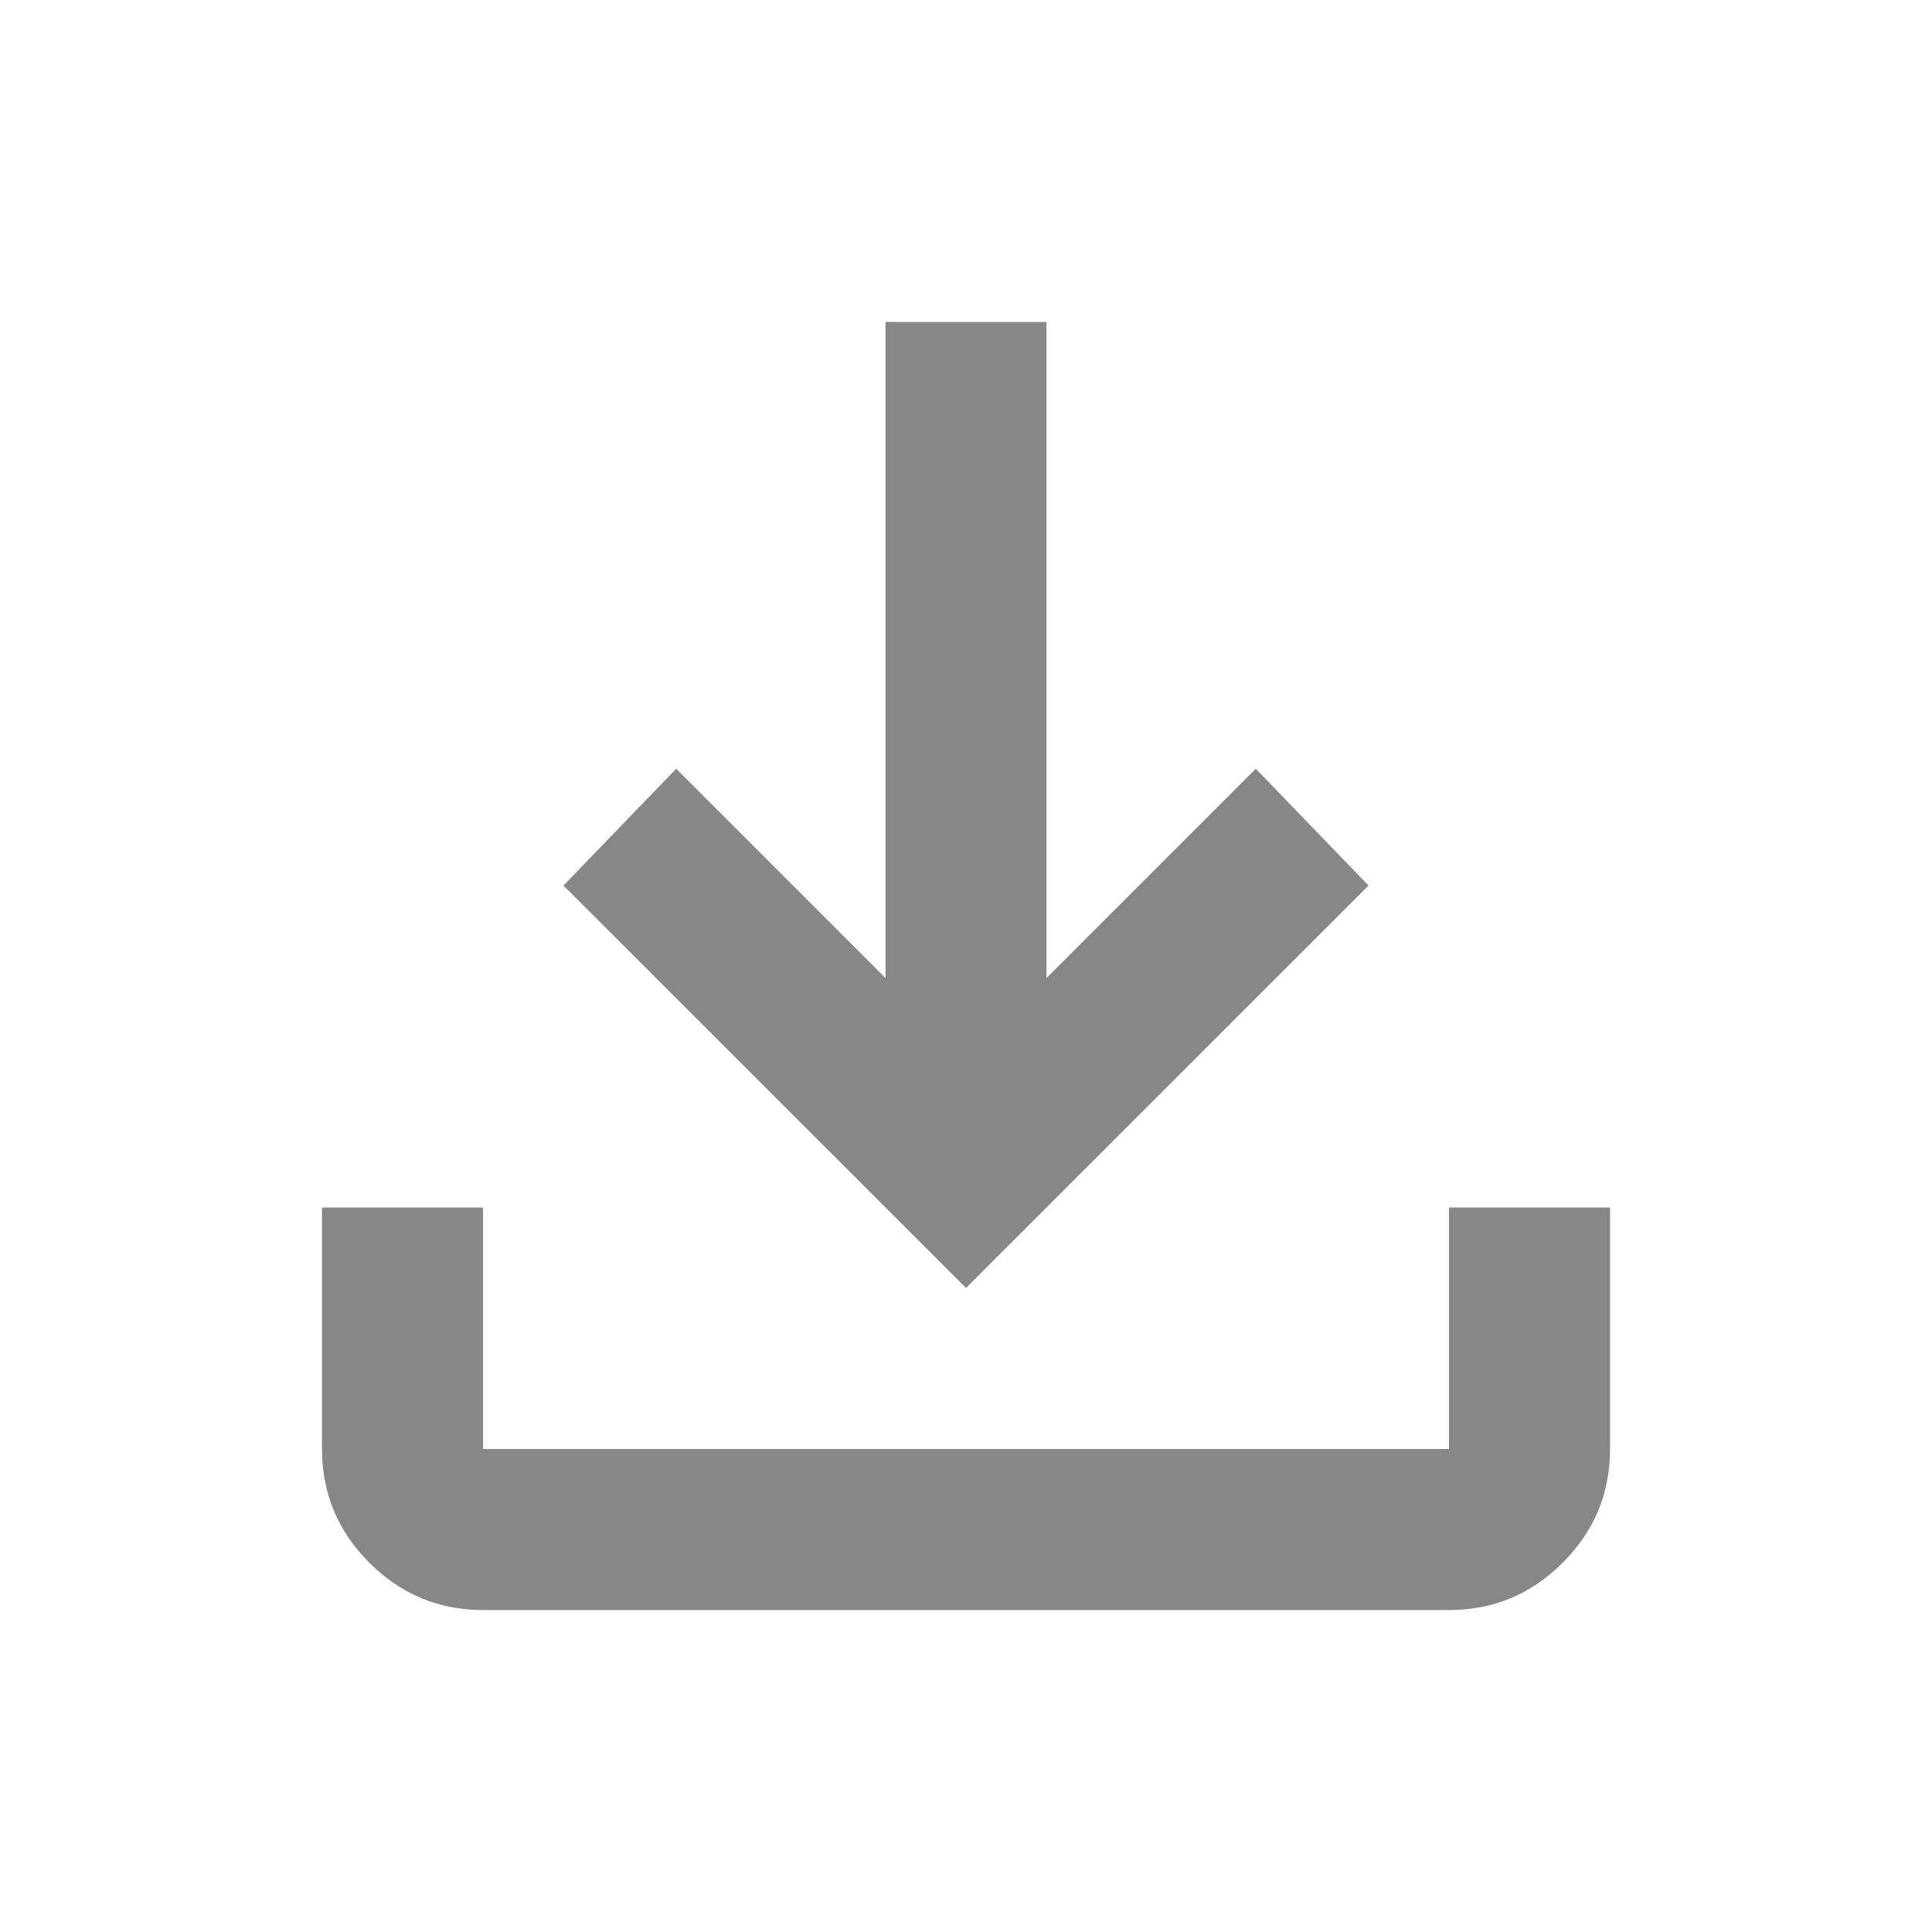
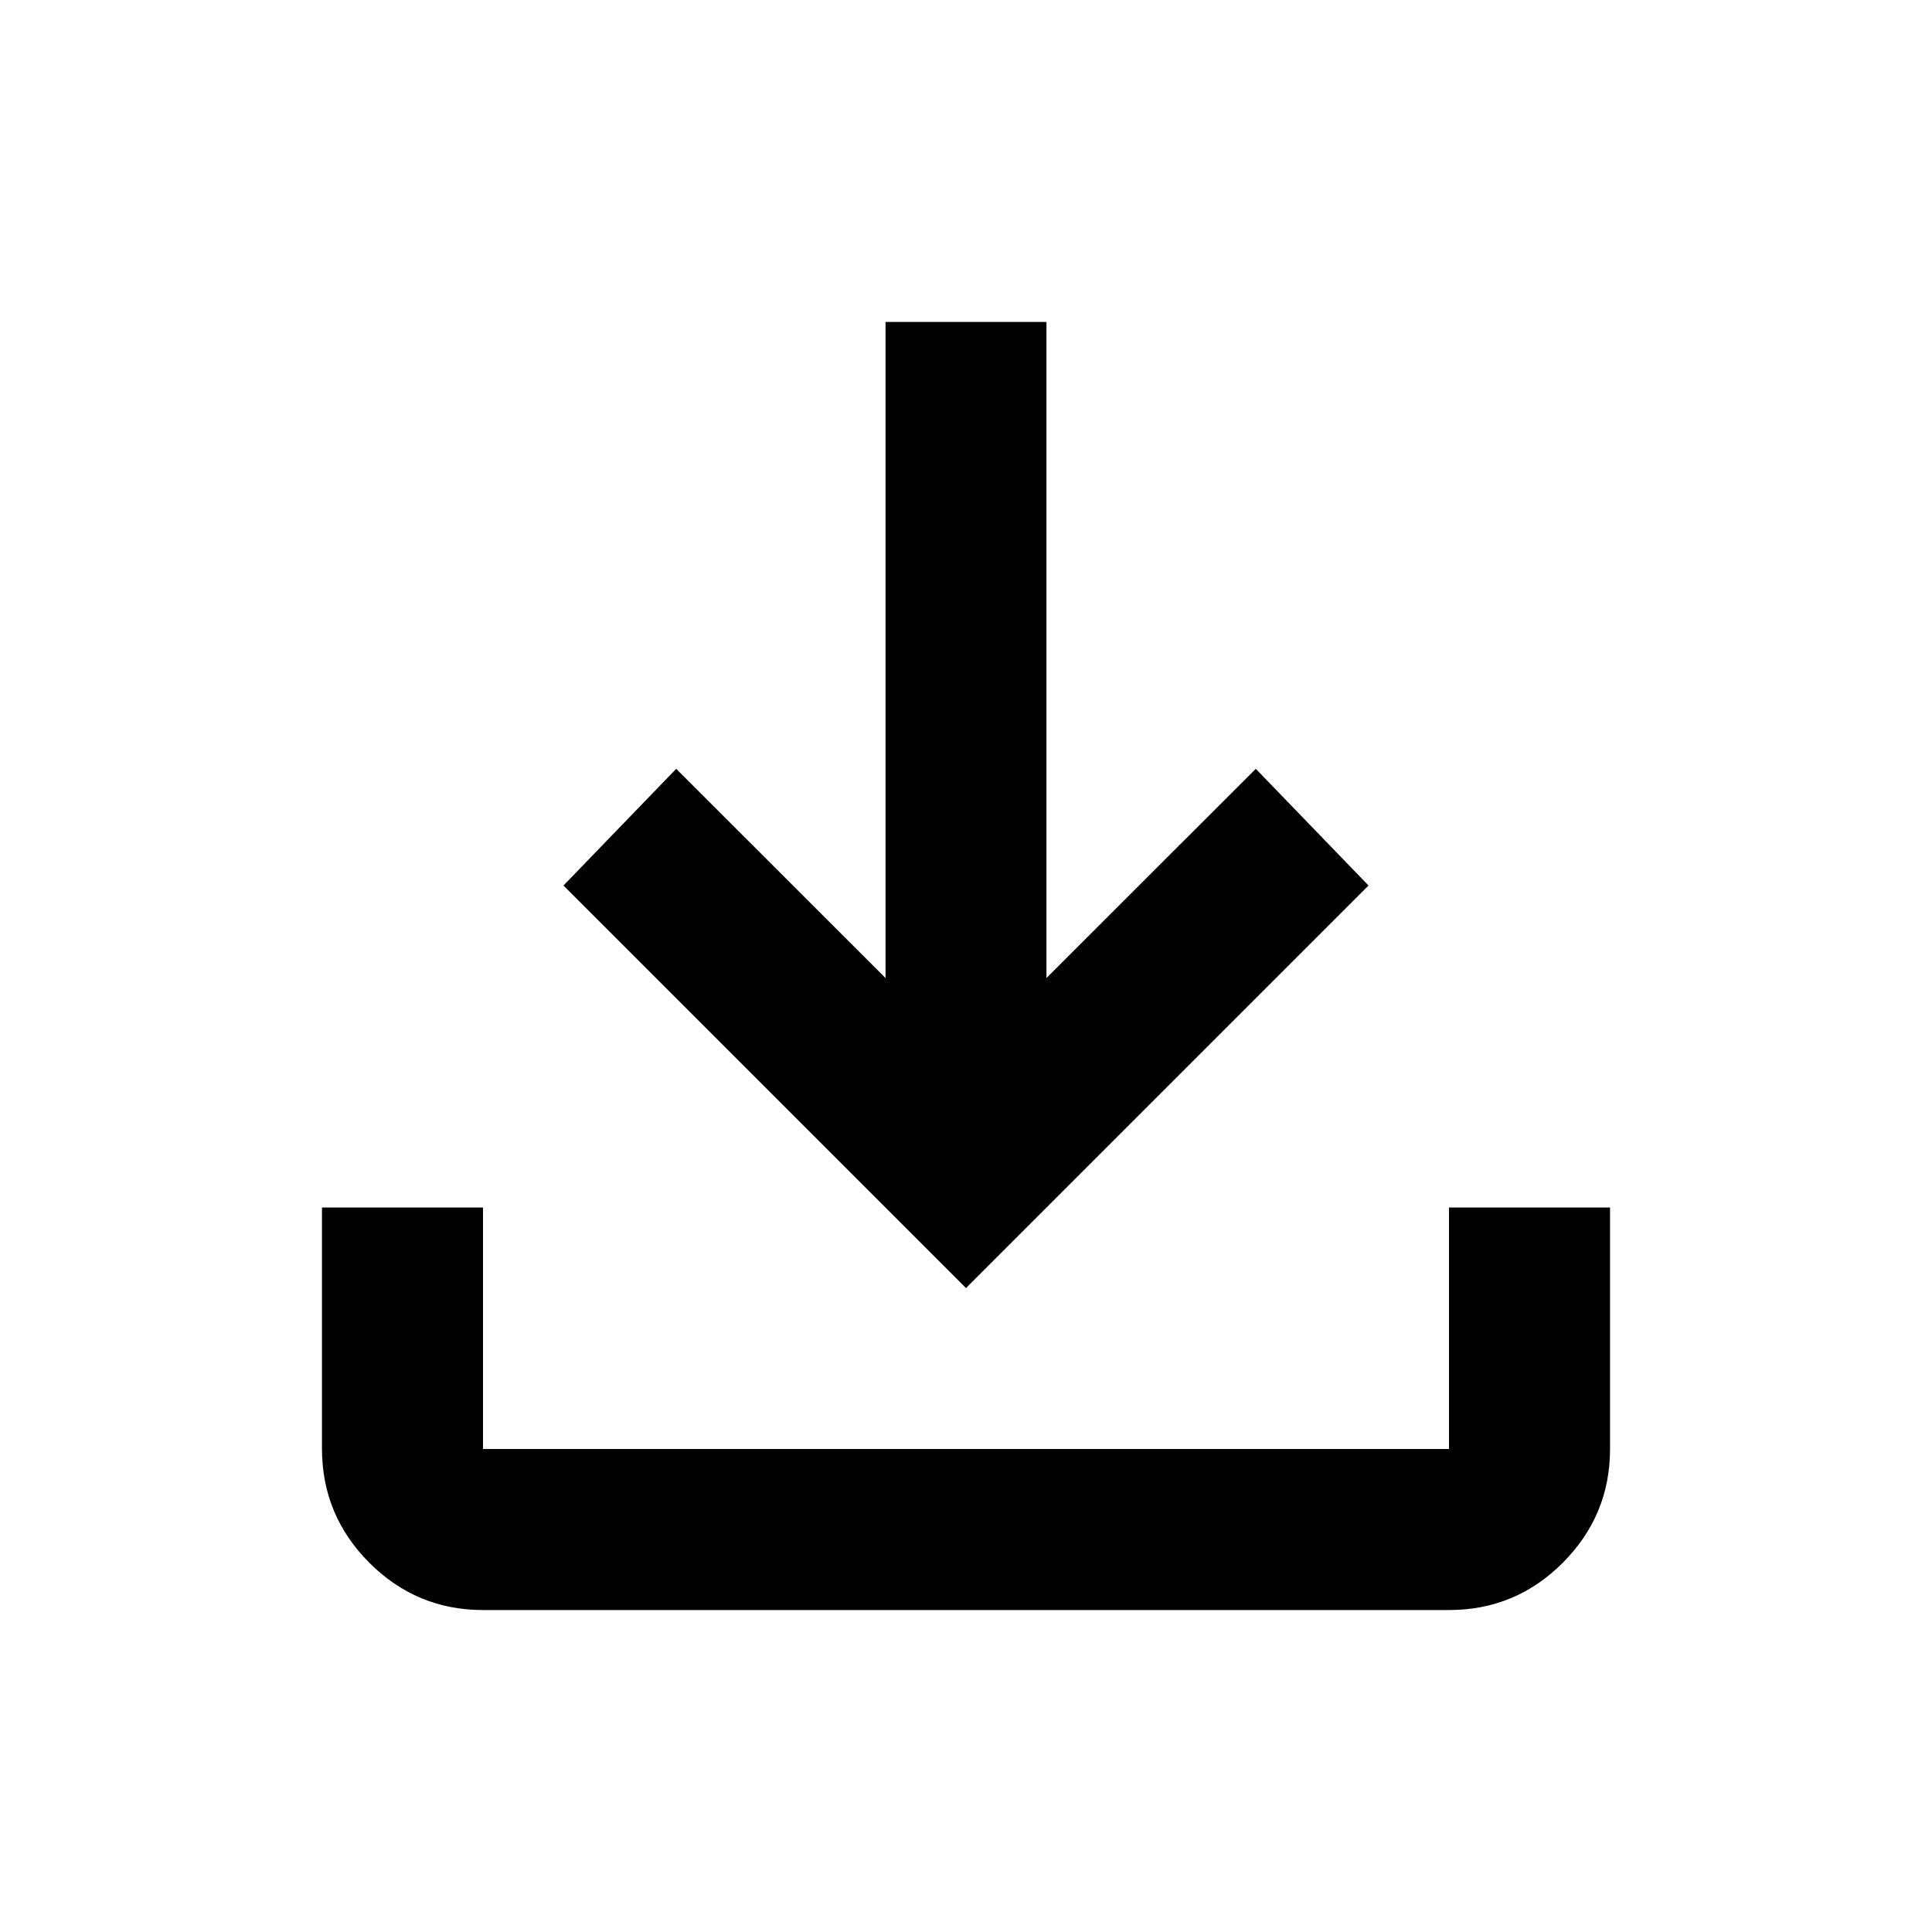
- <svg xmlns="http://www.w3.org/2000/svg" width="20" height="20" viewBox="0 0 20 20" fill="none">
-   <path d="M10 13.333L5.833 9.167L7 7.958L9.167 10.125V3.333H10.833V10.125L13 7.958L14.167 9.167L10 13.333ZM5 16.667C4.542 16.667 4.149 16.503 3.823 16.177C3.497 15.851 3.334 15.459 3.333 15V12.5H5V15H15V12.5H16.667V15C16.667 15.458 16.504 15.851 16.177 16.177C15.851 16.504 15.459 16.667 15 16.667H5Z" fill="#383838" fill-opacity="0.6" />
+ <svg xmlns="http://www.w3.org/2000/svg" width="17" height="17" viewBox="0 0 17 17" fill="none">
+   <path d="M8.5 11.334L4.958 7.792L5.95 6.765L7.792 8.606V2.833H9.208V8.606L11.05 6.765L12.042 7.792L8.5 11.334ZM4.25 14.167C3.86 14.167 3.527 14.028 3.25 13.751C2.973 13.474 2.834 13.14 2.833 12.75V10.625H4.25V12.75H12.75V10.625H14.167V12.75C14.167 13.14 14.028 13.473 13.751 13.751C13.474 14.029 13.14 14.167 12.75 14.167H4.25Z" fill="black" />
</svg>
